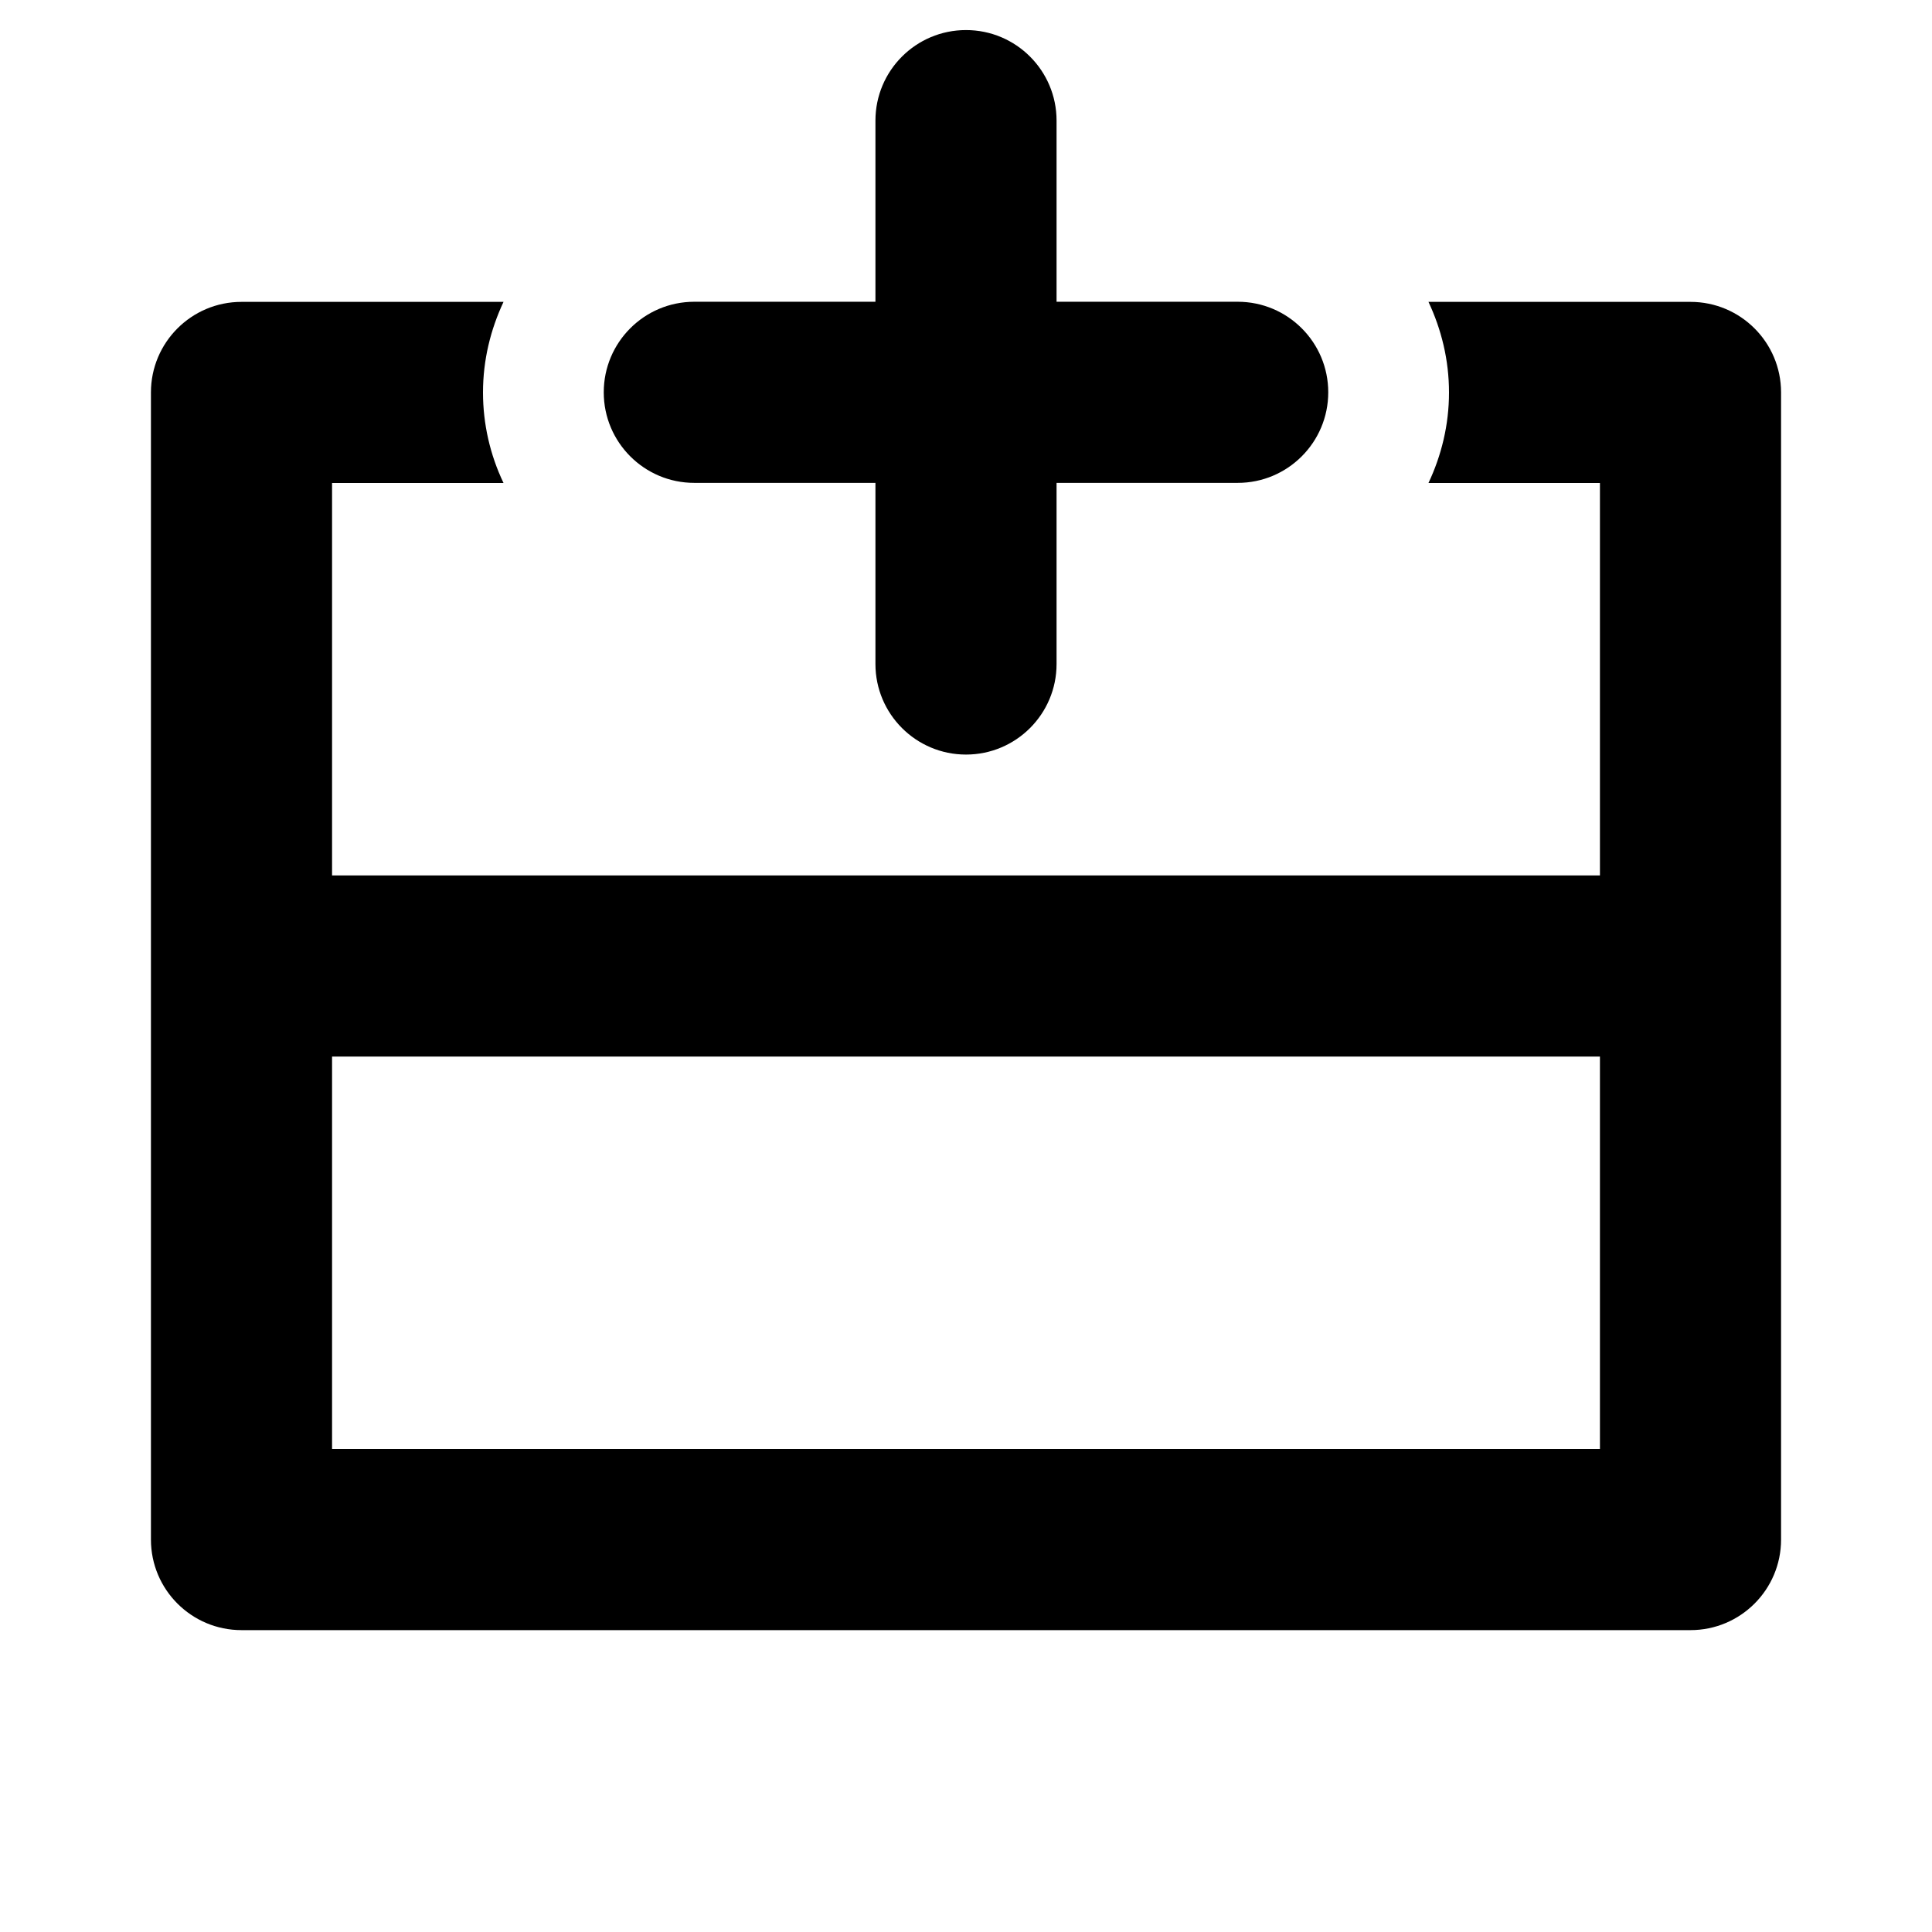
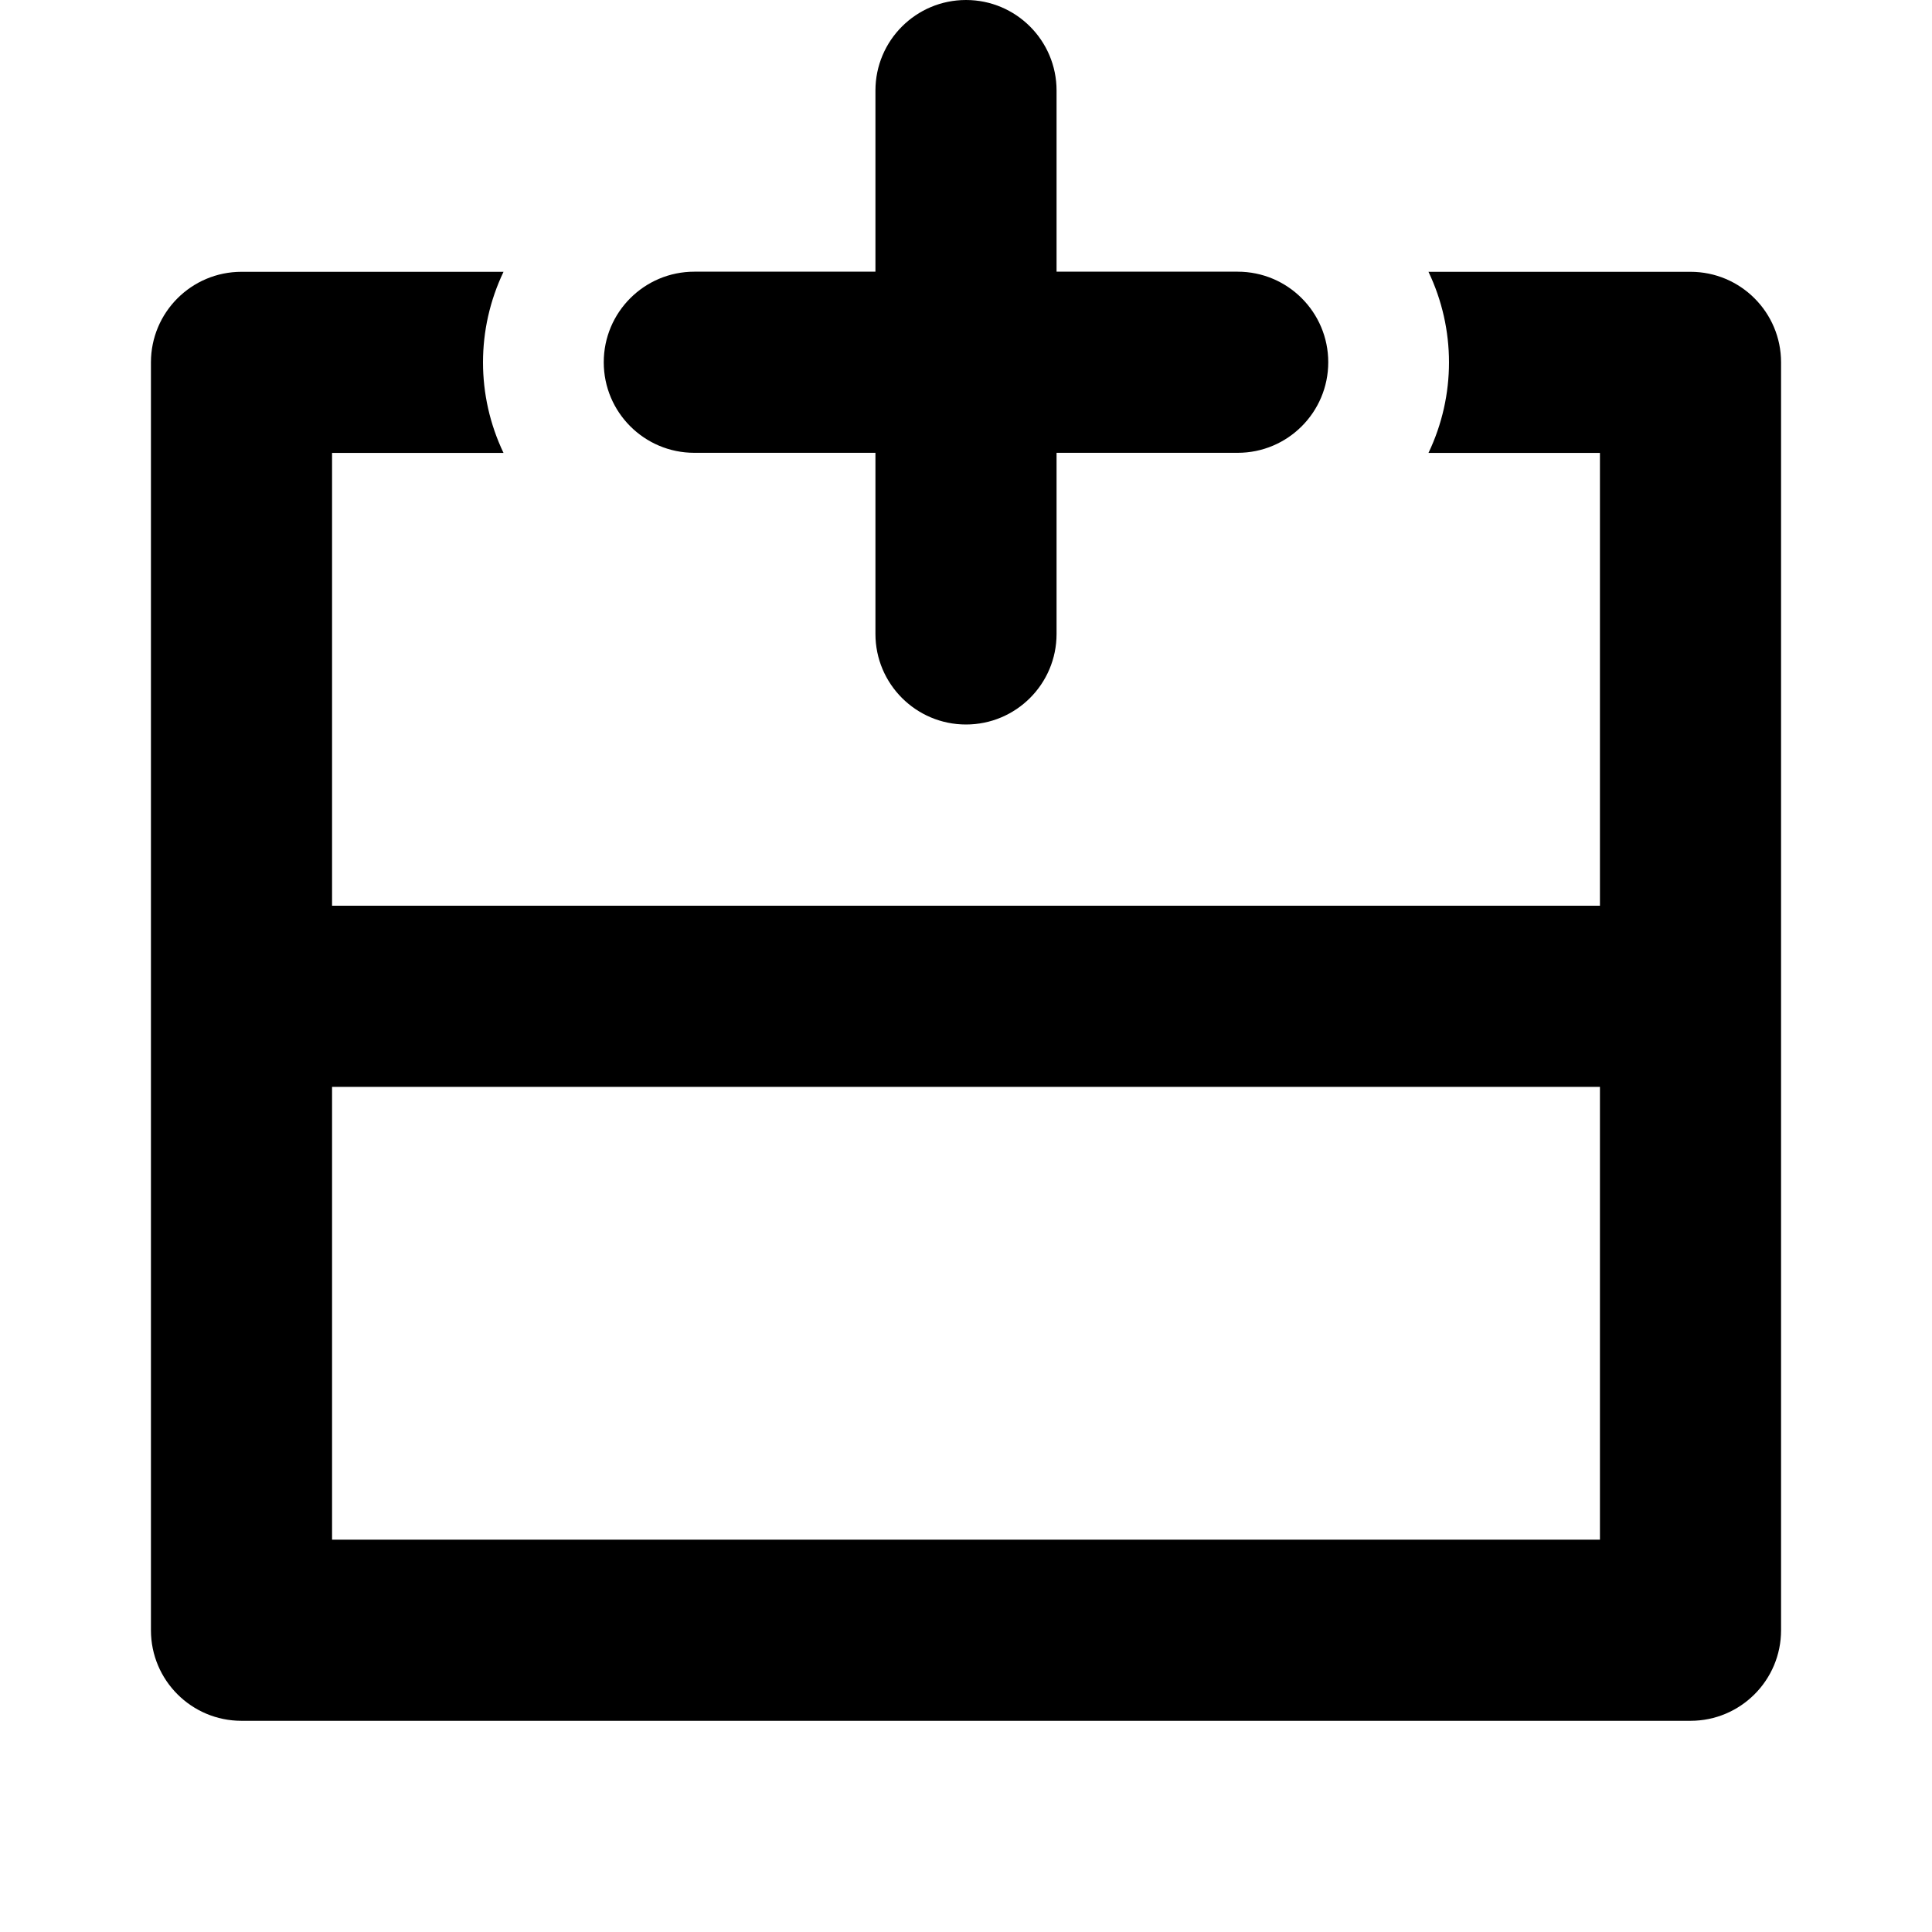
<svg xmlns="http://www.w3.org/2000/svg" viewBox="0 0 16 16">
-   <path d="M8 6.249a.75.75 0 0 0 .75-.75v-1.5h1.5a.75.75 0 0 0 0-1.5h-1.5v-1.5a.75.75 0 0 0-1.5 0v1.5h-1.5a.75.75 0 0 0 0 1.5h1.5v1.5c0 .414.336.75.75.75m6 7.251a.75.75 0 0 0 .75-.75v-9.5A.75.75 0 0 0 14 2.5h-2.17c.107.228.17.481.17.75v.001c0 .268-.063.522-.17.749h1.42v3.25H2.75V4h1.42A1.74 1.74 0 0 1 4 3.251V3.25c0-.269.063-.522.17-.75H2a.75.75 0 0 0-.75.75v9.5a.75.75 0 0 0 .75.75zM2.75 8.75h10.5V12H2.75z" />
+   <path d="M8 6a.75.75 0 0 0 .75-.75v-1.5h1.5a.75.75 0 0 0 0-1.5h-1.5V.75a.75.75 0 0 0-1.5 0v1.5h-1.5a.75.75 0 0 0 0 1.5h1.5v1.5c0 .414.336.75.75.75m6 8.251a.75.75 0 0 0 .75-.75v-10.5a.75.75 0 0 0-.75-.75h-2.17a1.74 1.74 0 0 1 0 1.5h1.42v3.75H2.75v-3.75h1.42a1.74 1.74 0 0 1 0-1.5H2a.75.75 0 0 0-.75.75v10.5a.75.75 0 0 0 .75.75zM2.75 9.001h10.5v3.75H2.75z" />
</svg>
